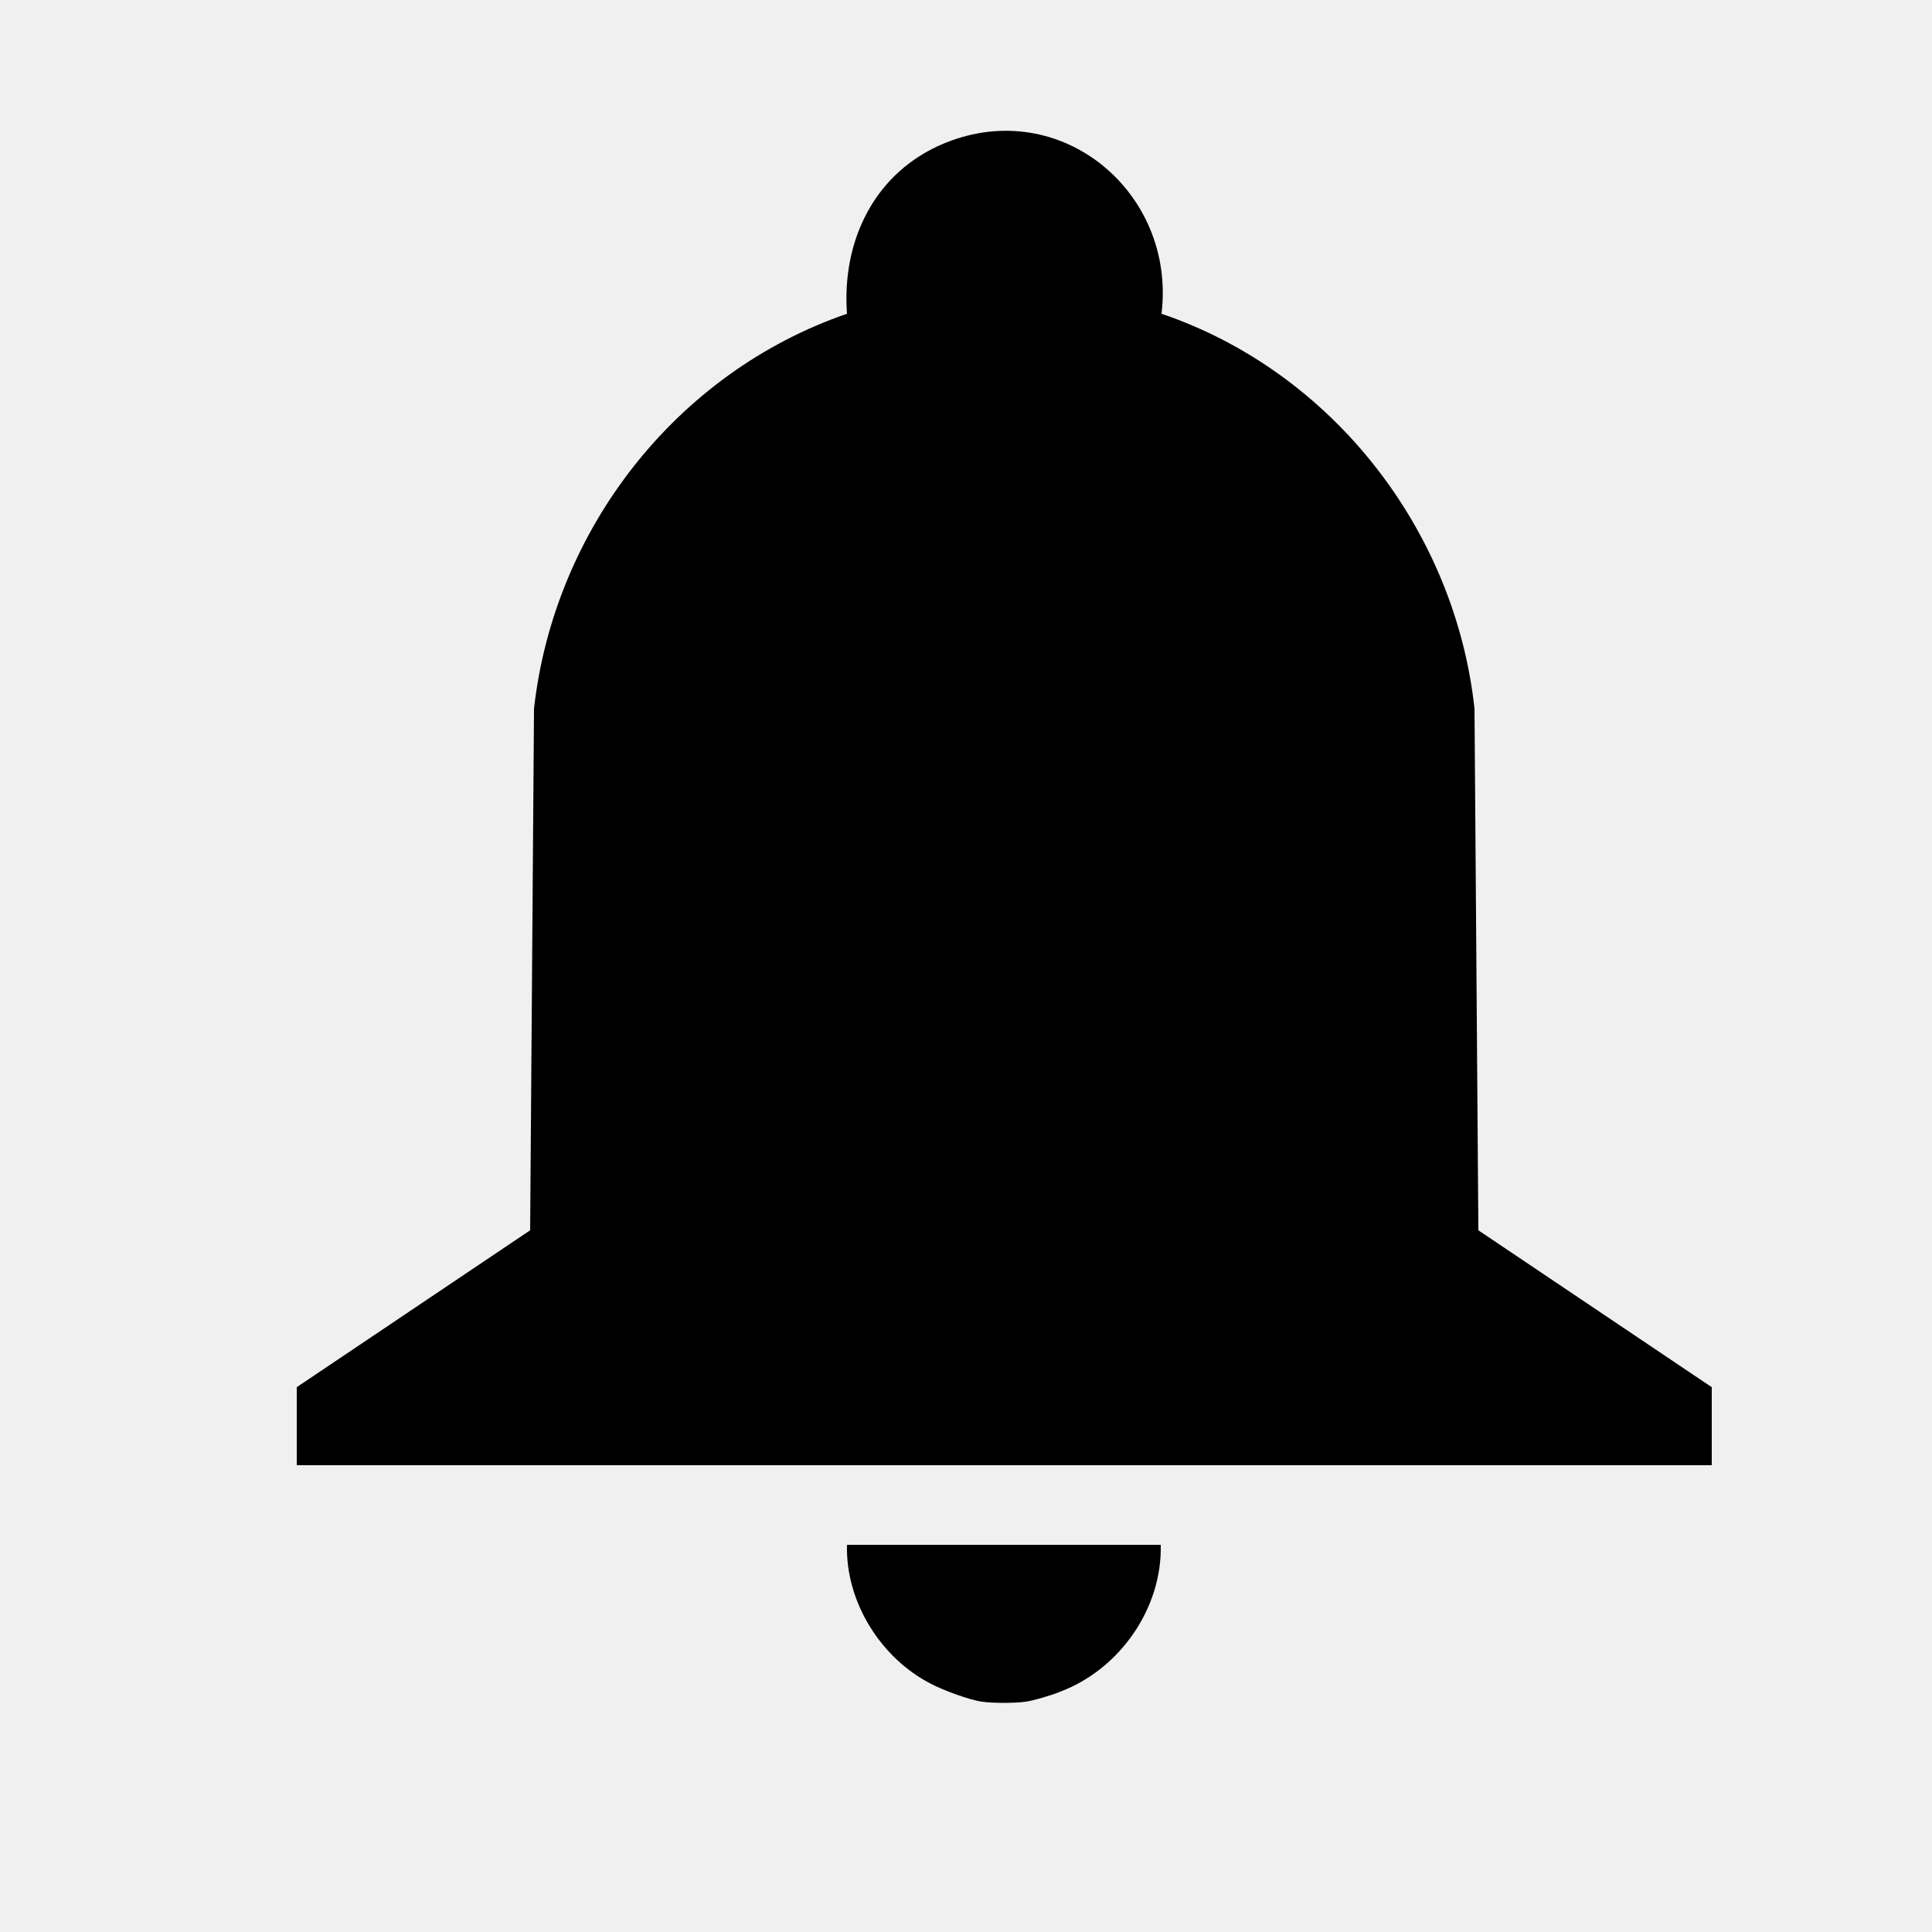
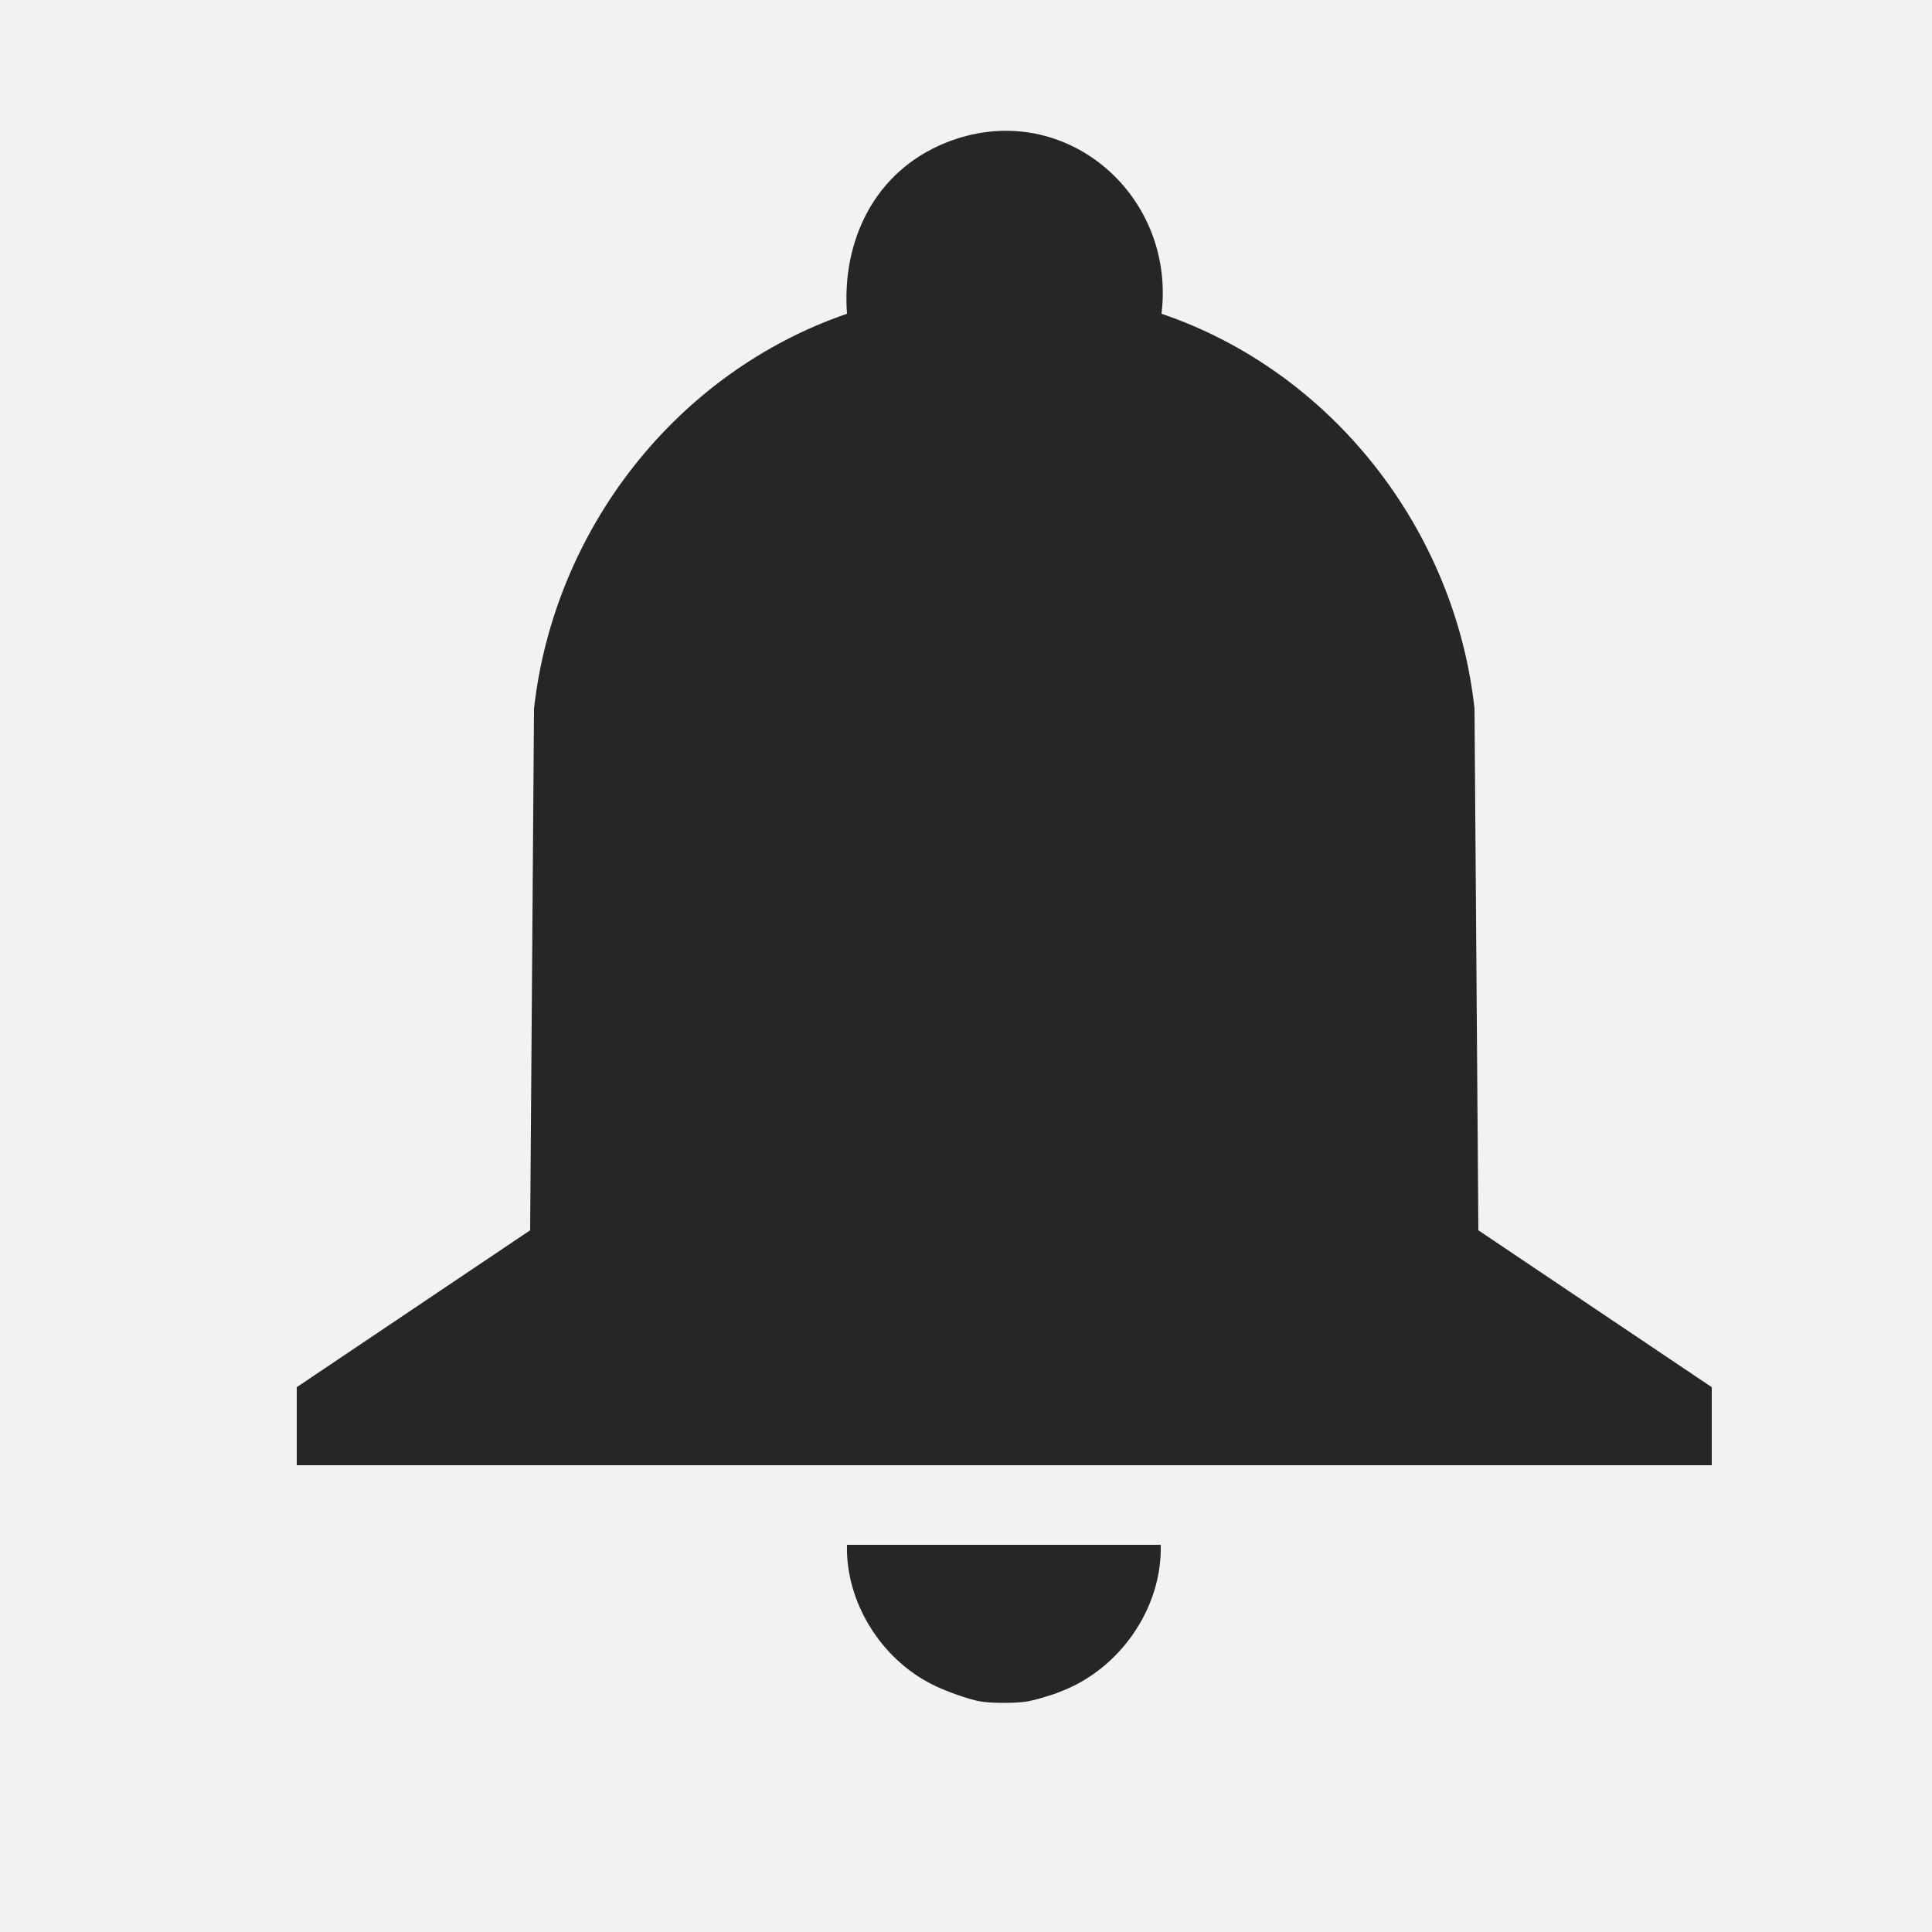
<svg xmlns="http://www.w3.org/2000/svg" id="Capa_1" data-name="Capa 1" viewBox="0 0 25 25">
  <defs>
    <style>
      .cls-1 {
        fill: #fff;
      }

      .cls-2 {
        fill: none;
      }

      .cls-3 {
        opacity: .15;
      }

      .cls-4 {
        clip-path: url(#clippath);
      }
    </style>
-     <clipPath id="clippath">
-       <rect class="cls-2" x="-445.6" y="-271.18" width="360" height="591.18" />
-     </clipPath>
  </defs>
  <g>
    <path d="M12.71,22.02c-.16-.02-.51-.15-.66-.23-.65-.33-1.11-1.06-1.09-1.8h4.06c.02.82-.53,1.61-1.3,1.9-.09.04-.36.12-.45.13-.13.02-.43.02-.56,0Z" />
    <path d="M3.84,17.95l3.02-2.03.05-6.75c.26-2.32,1.84-4.35,4.05-5.11-.07-.95.36-1.84,1.27-2.21,1.5-.61,2.99.64,2.8,2.21,2.21.75,3.8,2.8,4.05,5.11l.05,6.75,3.02,2.03v1.01H3.84v-1.01Z" />
  </g>
  <g class="cls-4">
    <g class="cls-3">
      <path class="cls-1" d="M-156.44-201.37h0c-63.85,86.79-122.08,90.81-179.66,46.42-.66-.53-1.33-1.05-2.01-1.56,0,0,0,0-.01-.01h0c-4.38-3.26-9.25-6.03-14.54-8.18-33.73-13.73-72.21,2.48-85.94,36.21-10.11,24.84-3.98,52.26,13.43,70.47h0c37.66,43.62,74.69,111.79-29.64,199.39h0c-20.02,14.66-36.36,34.87-46.4,59.54-28.88,70.95,5.22,151.87,76.17,180.75,70.95,28.88,151.87-5.22,180.75-76.17,24.83-60.99,3.11-129.35-48.54-165.68h0c-49.99-36.64-73.54-83.49-71.96-116.7,1.48-31.01,16.35-61.73,32.02-78.29,1.14-1.06,2.25-2.16,3.33-3.3,0,0,.01-.01.02-.02,16.83-15.51,90.59-68.06,175.82,46.04h0c17.1,23.16,40.59,42.06,69.21,53.71C-1.46,75,93.13,35.15,126.89-47.78c33.76-82.92-6.1-177.51-89.02-211.27-71.65-29.17-152-3.37-194.3,57.68Z" />
    </g>
  </g>
</svg>
